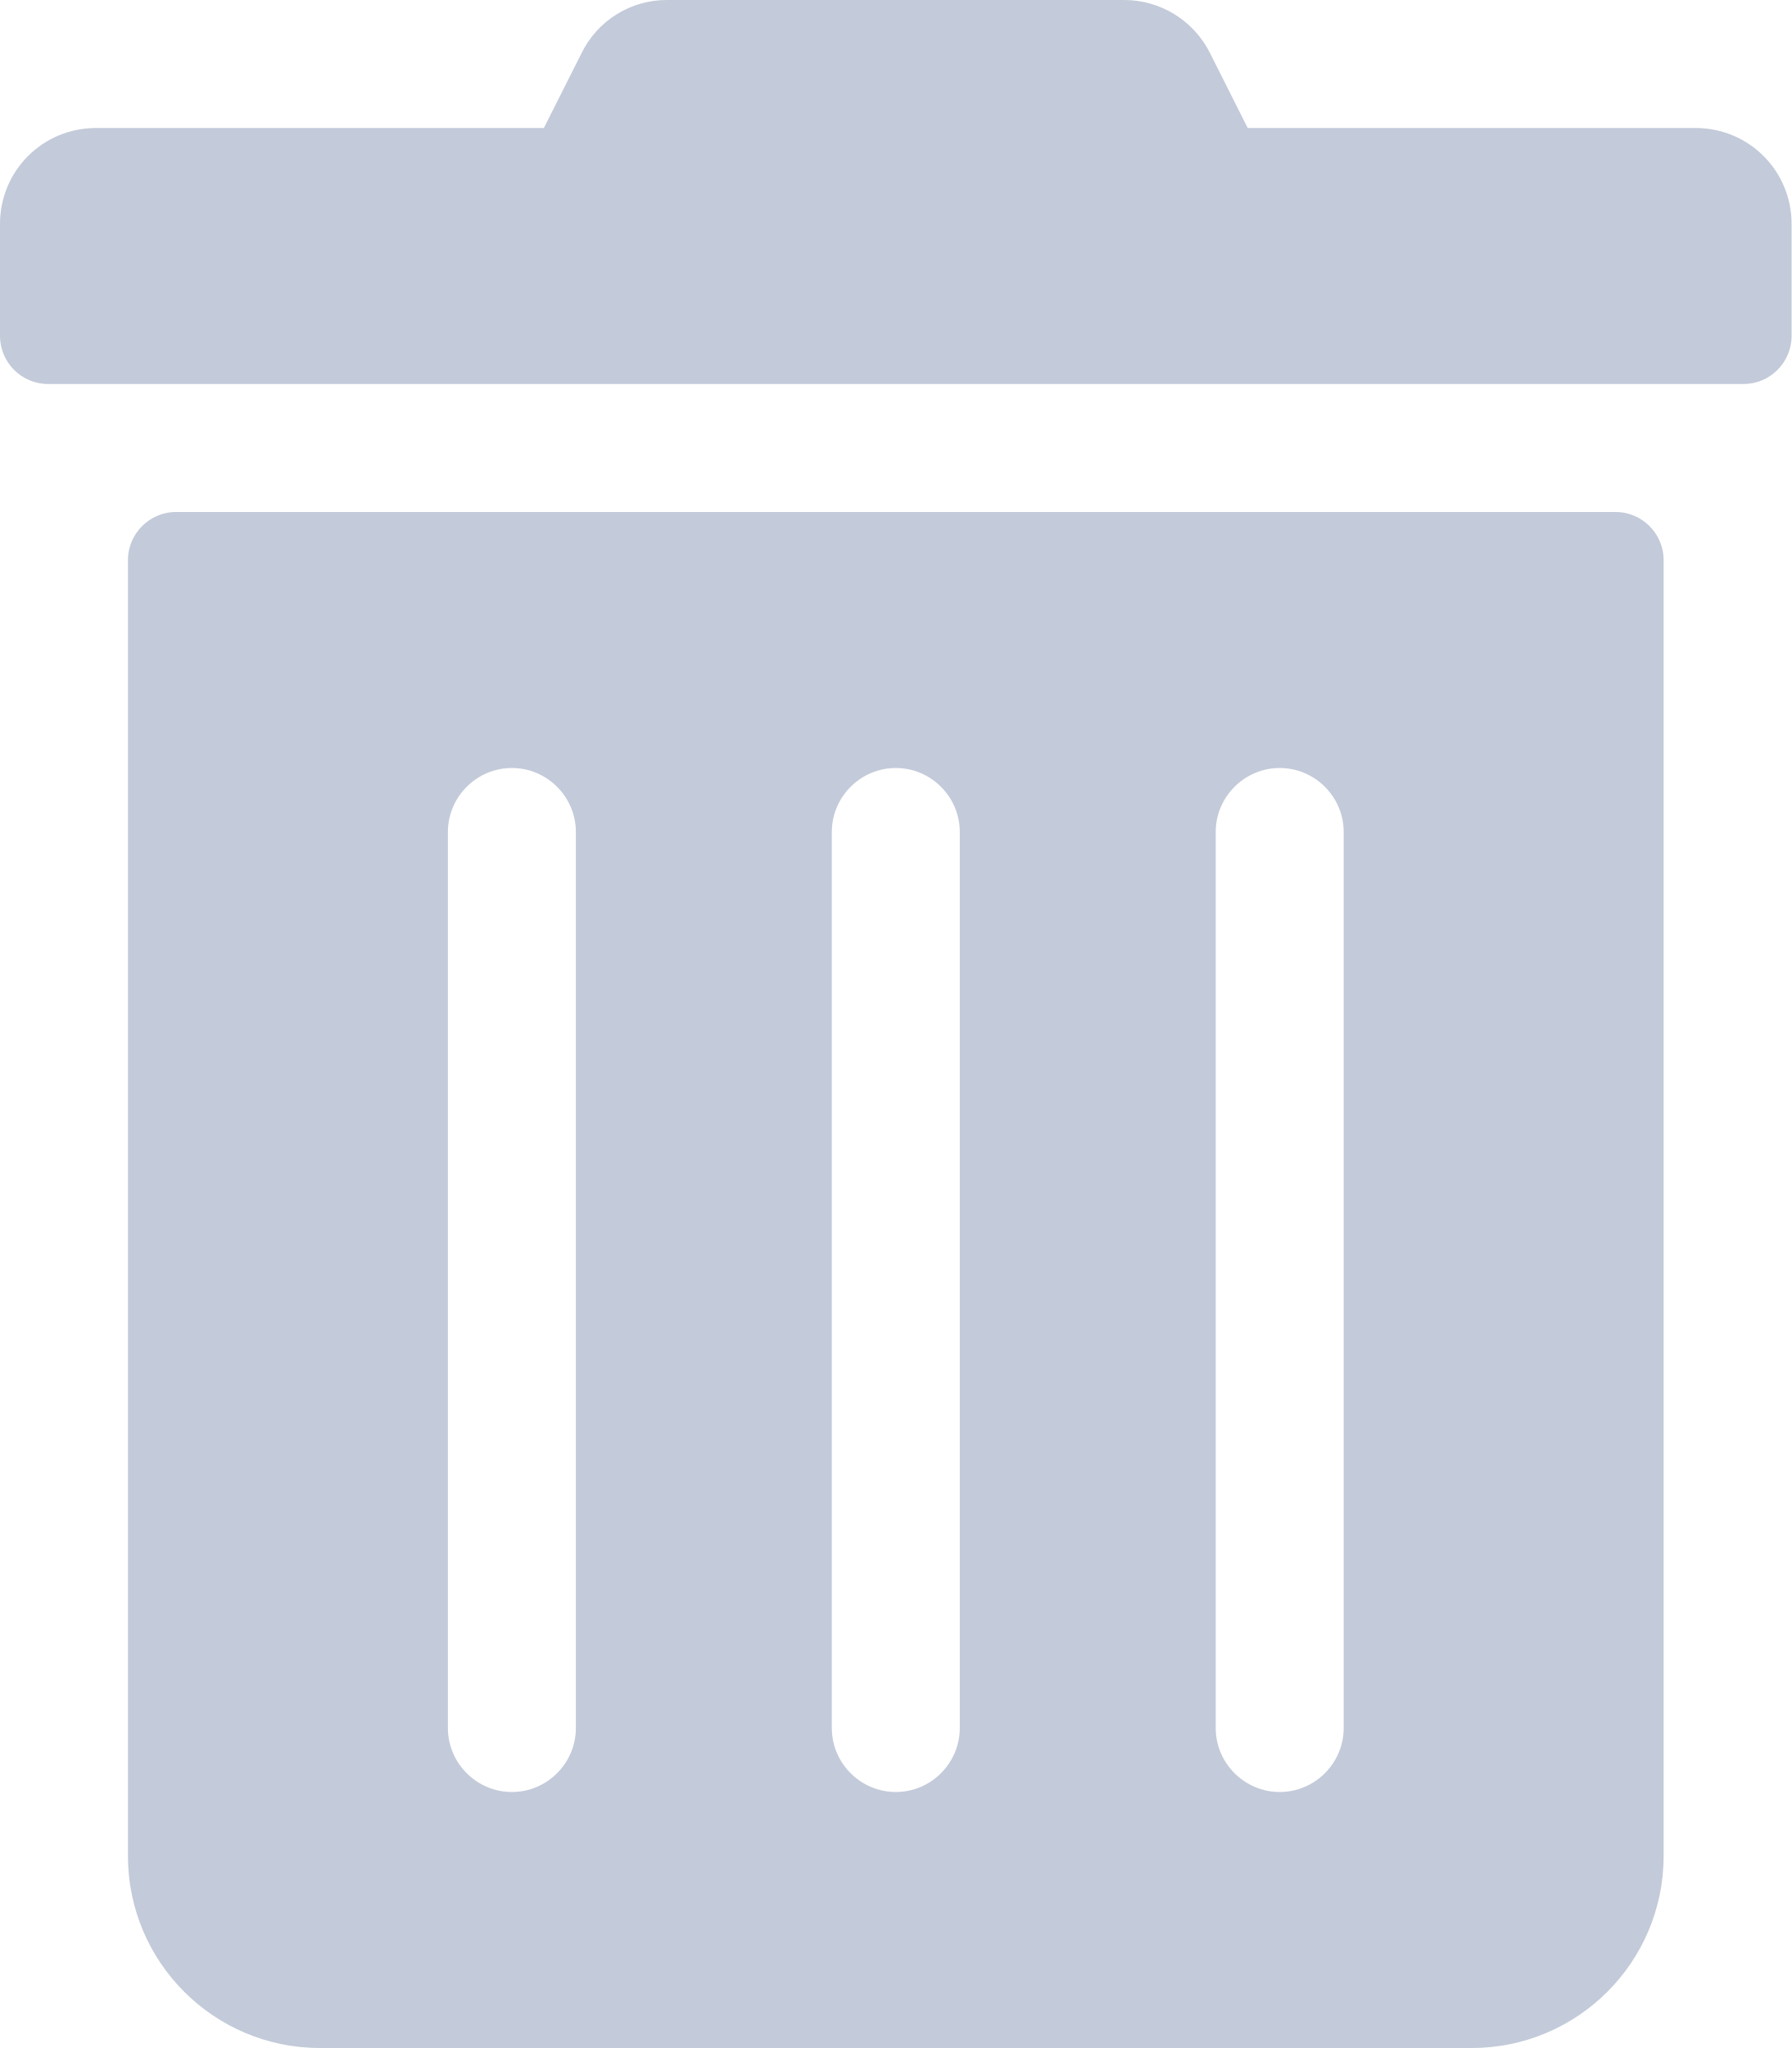
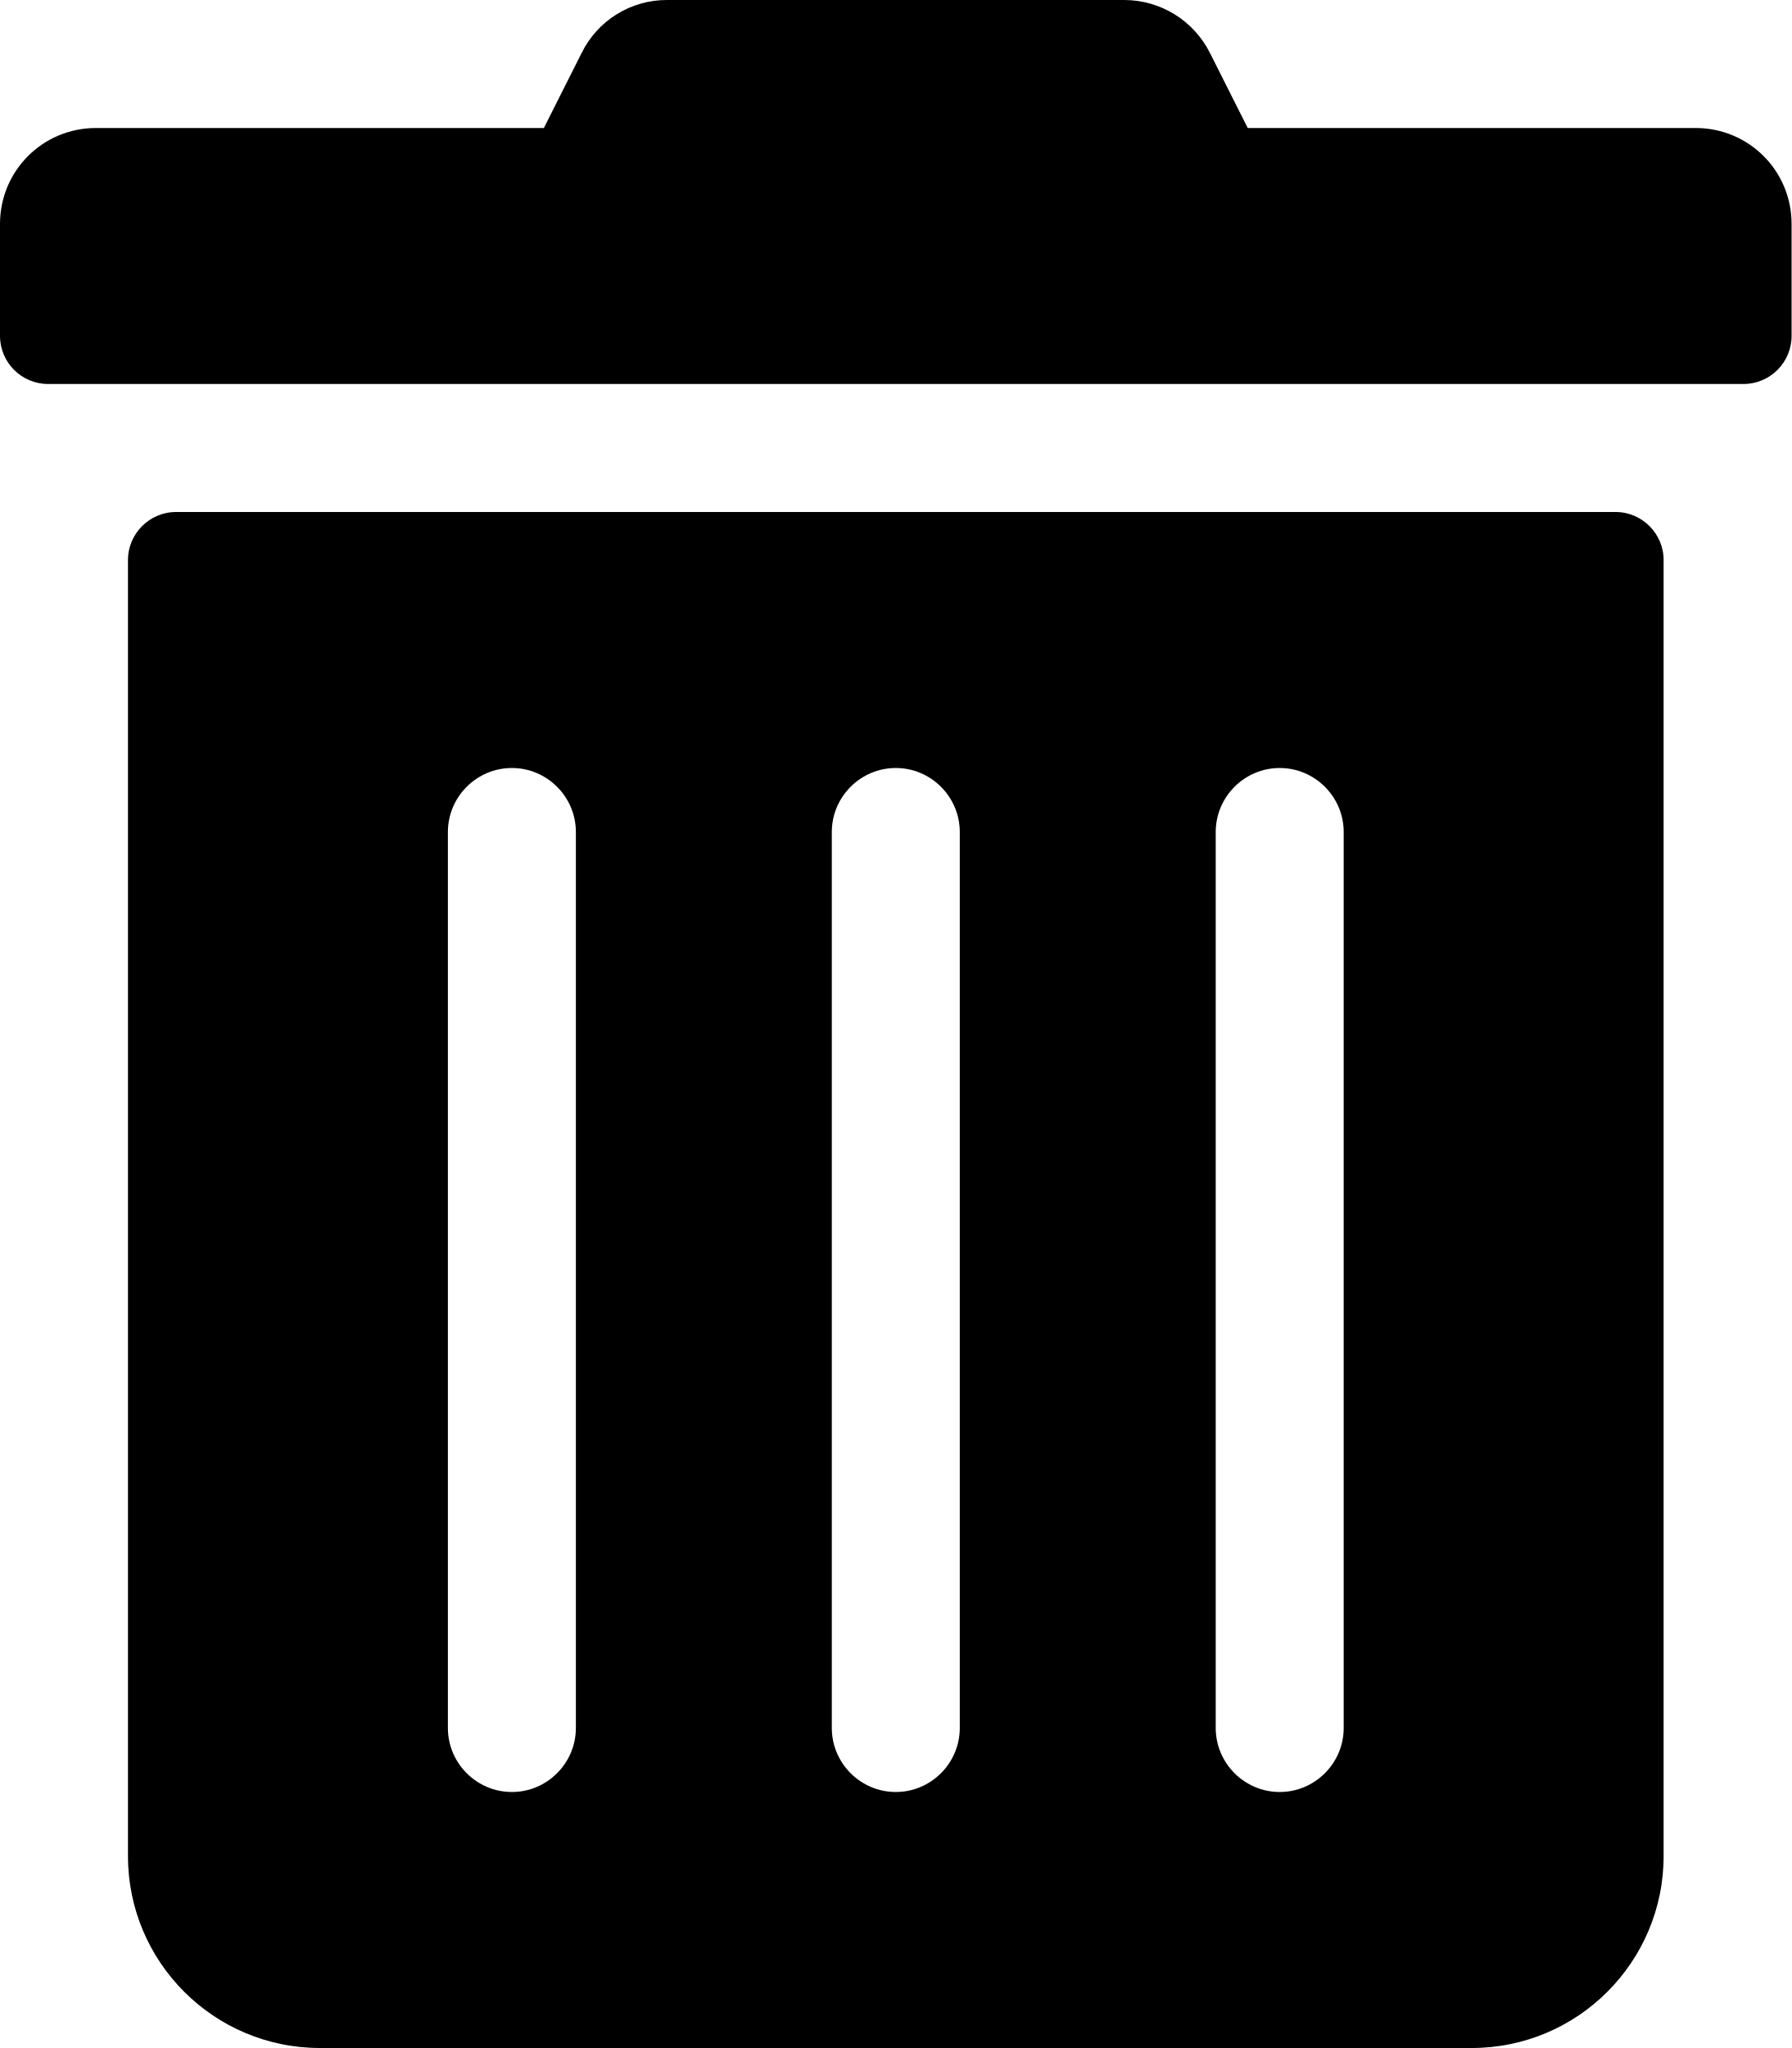
<svg xmlns="http://www.w3.org/2000/svg" xmlns:xlink="http://www.w3.org/1999/xlink" width="14" height="16">
  <defs>
    <path d="M0 2.625V1.75C0 1.334.334 1 .75 1h3.5l.294-.584A.741.741 0 0 1 5.213 0h3.571a.75.75 0 0 1 .672.416L9.75 1h3.5c.416 0 .75.334.75.75v.875a.376.376 0 0 1-.375.375H.375A.376.376 0 0 1 0 2.625Zm13 1.75V14.5a1.5 1.5 0 0 1-1.5 1.5h-9A1.5 1.5 0 0 1 1 14.5V4.375C1 4.169 1.169 4 1.375 4h11.25c.206 0 .375.169.375.375ZM4.5 6.5c0-.275-.225-.5-.5-.5s-.5.225-.5.5v7c0 .275.225.5.5.5s.5-.225.5-.5v-7Zm3 0c0-.275-.225-.5-.5-.5s-.5.225-.5.5v7c0 .275.225.5.5.5s.5-.225.5-.5v-7Zm3 0c0-.275-.225-.5-.5-.5s-.5.225-.5.5v7c0 .275.225.5.5.5s.5-.225.5-.5v-7Z" id="a" />
  </defs>
-   <use fill="#C3CAD9" fill-rule="nonzero" xlink:href="#a" />
+   <use fill="current" fill-rule="nonzero" xlink:href="#a" />
</svg>
